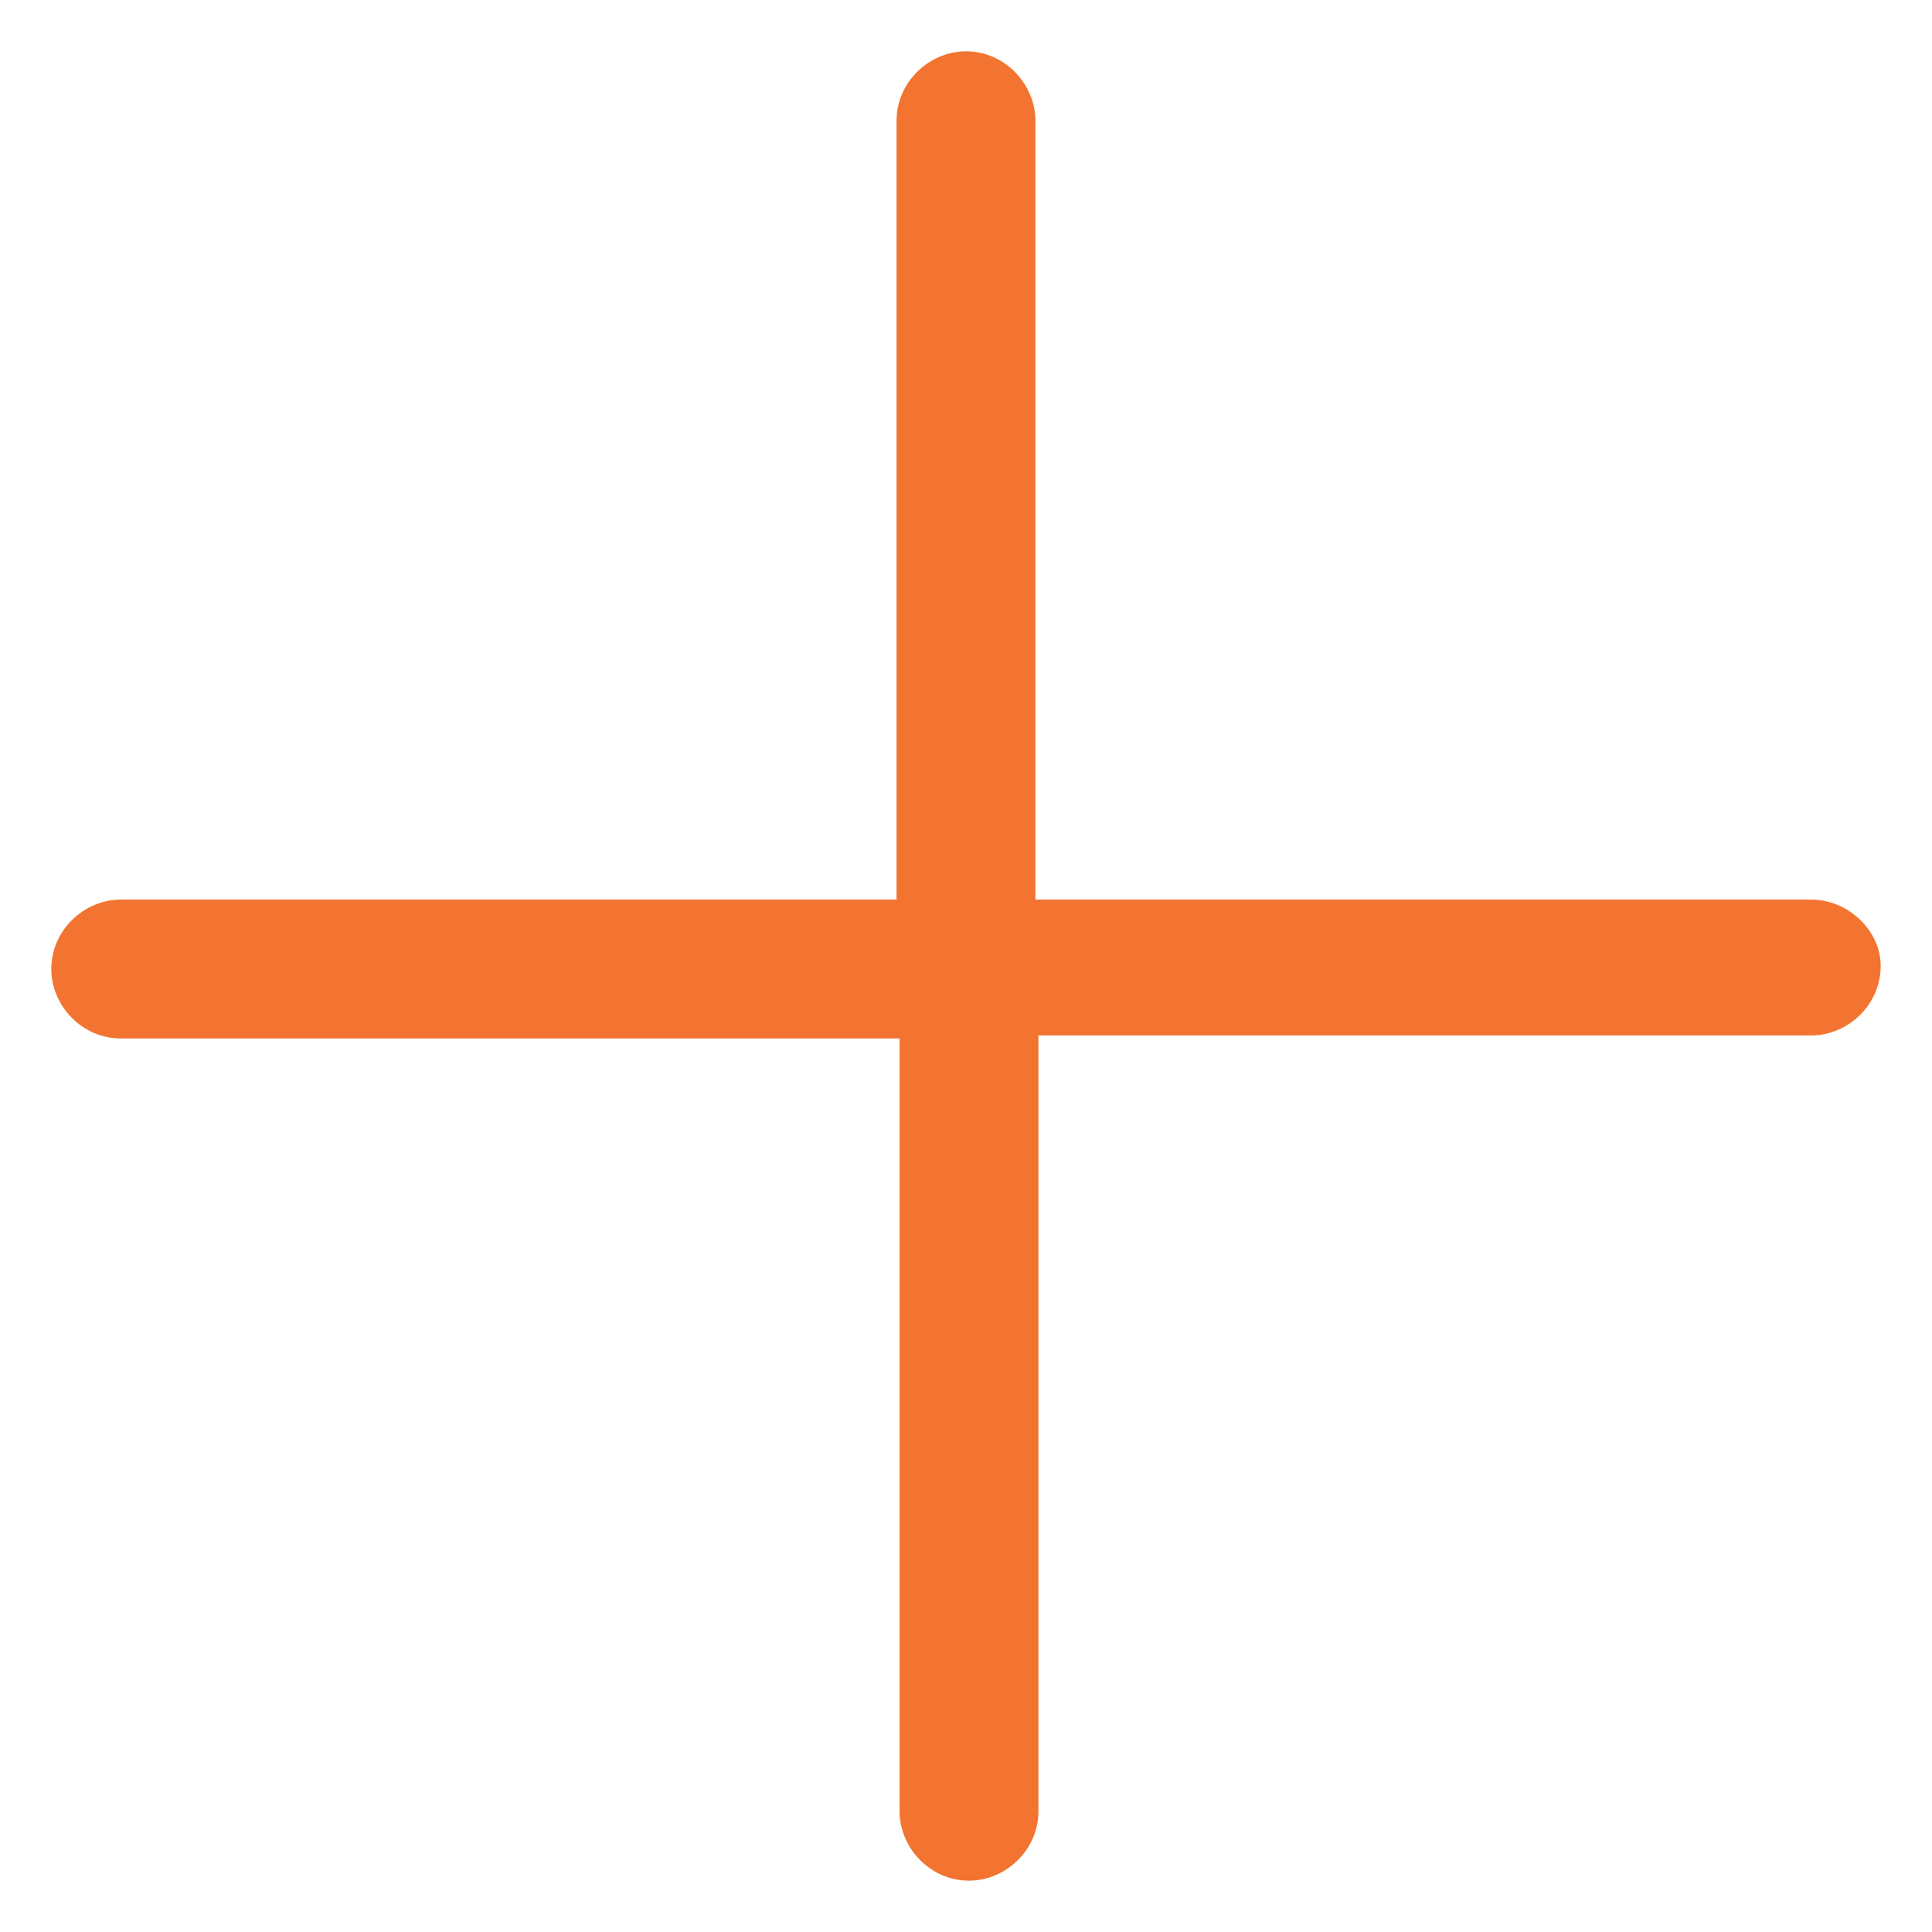
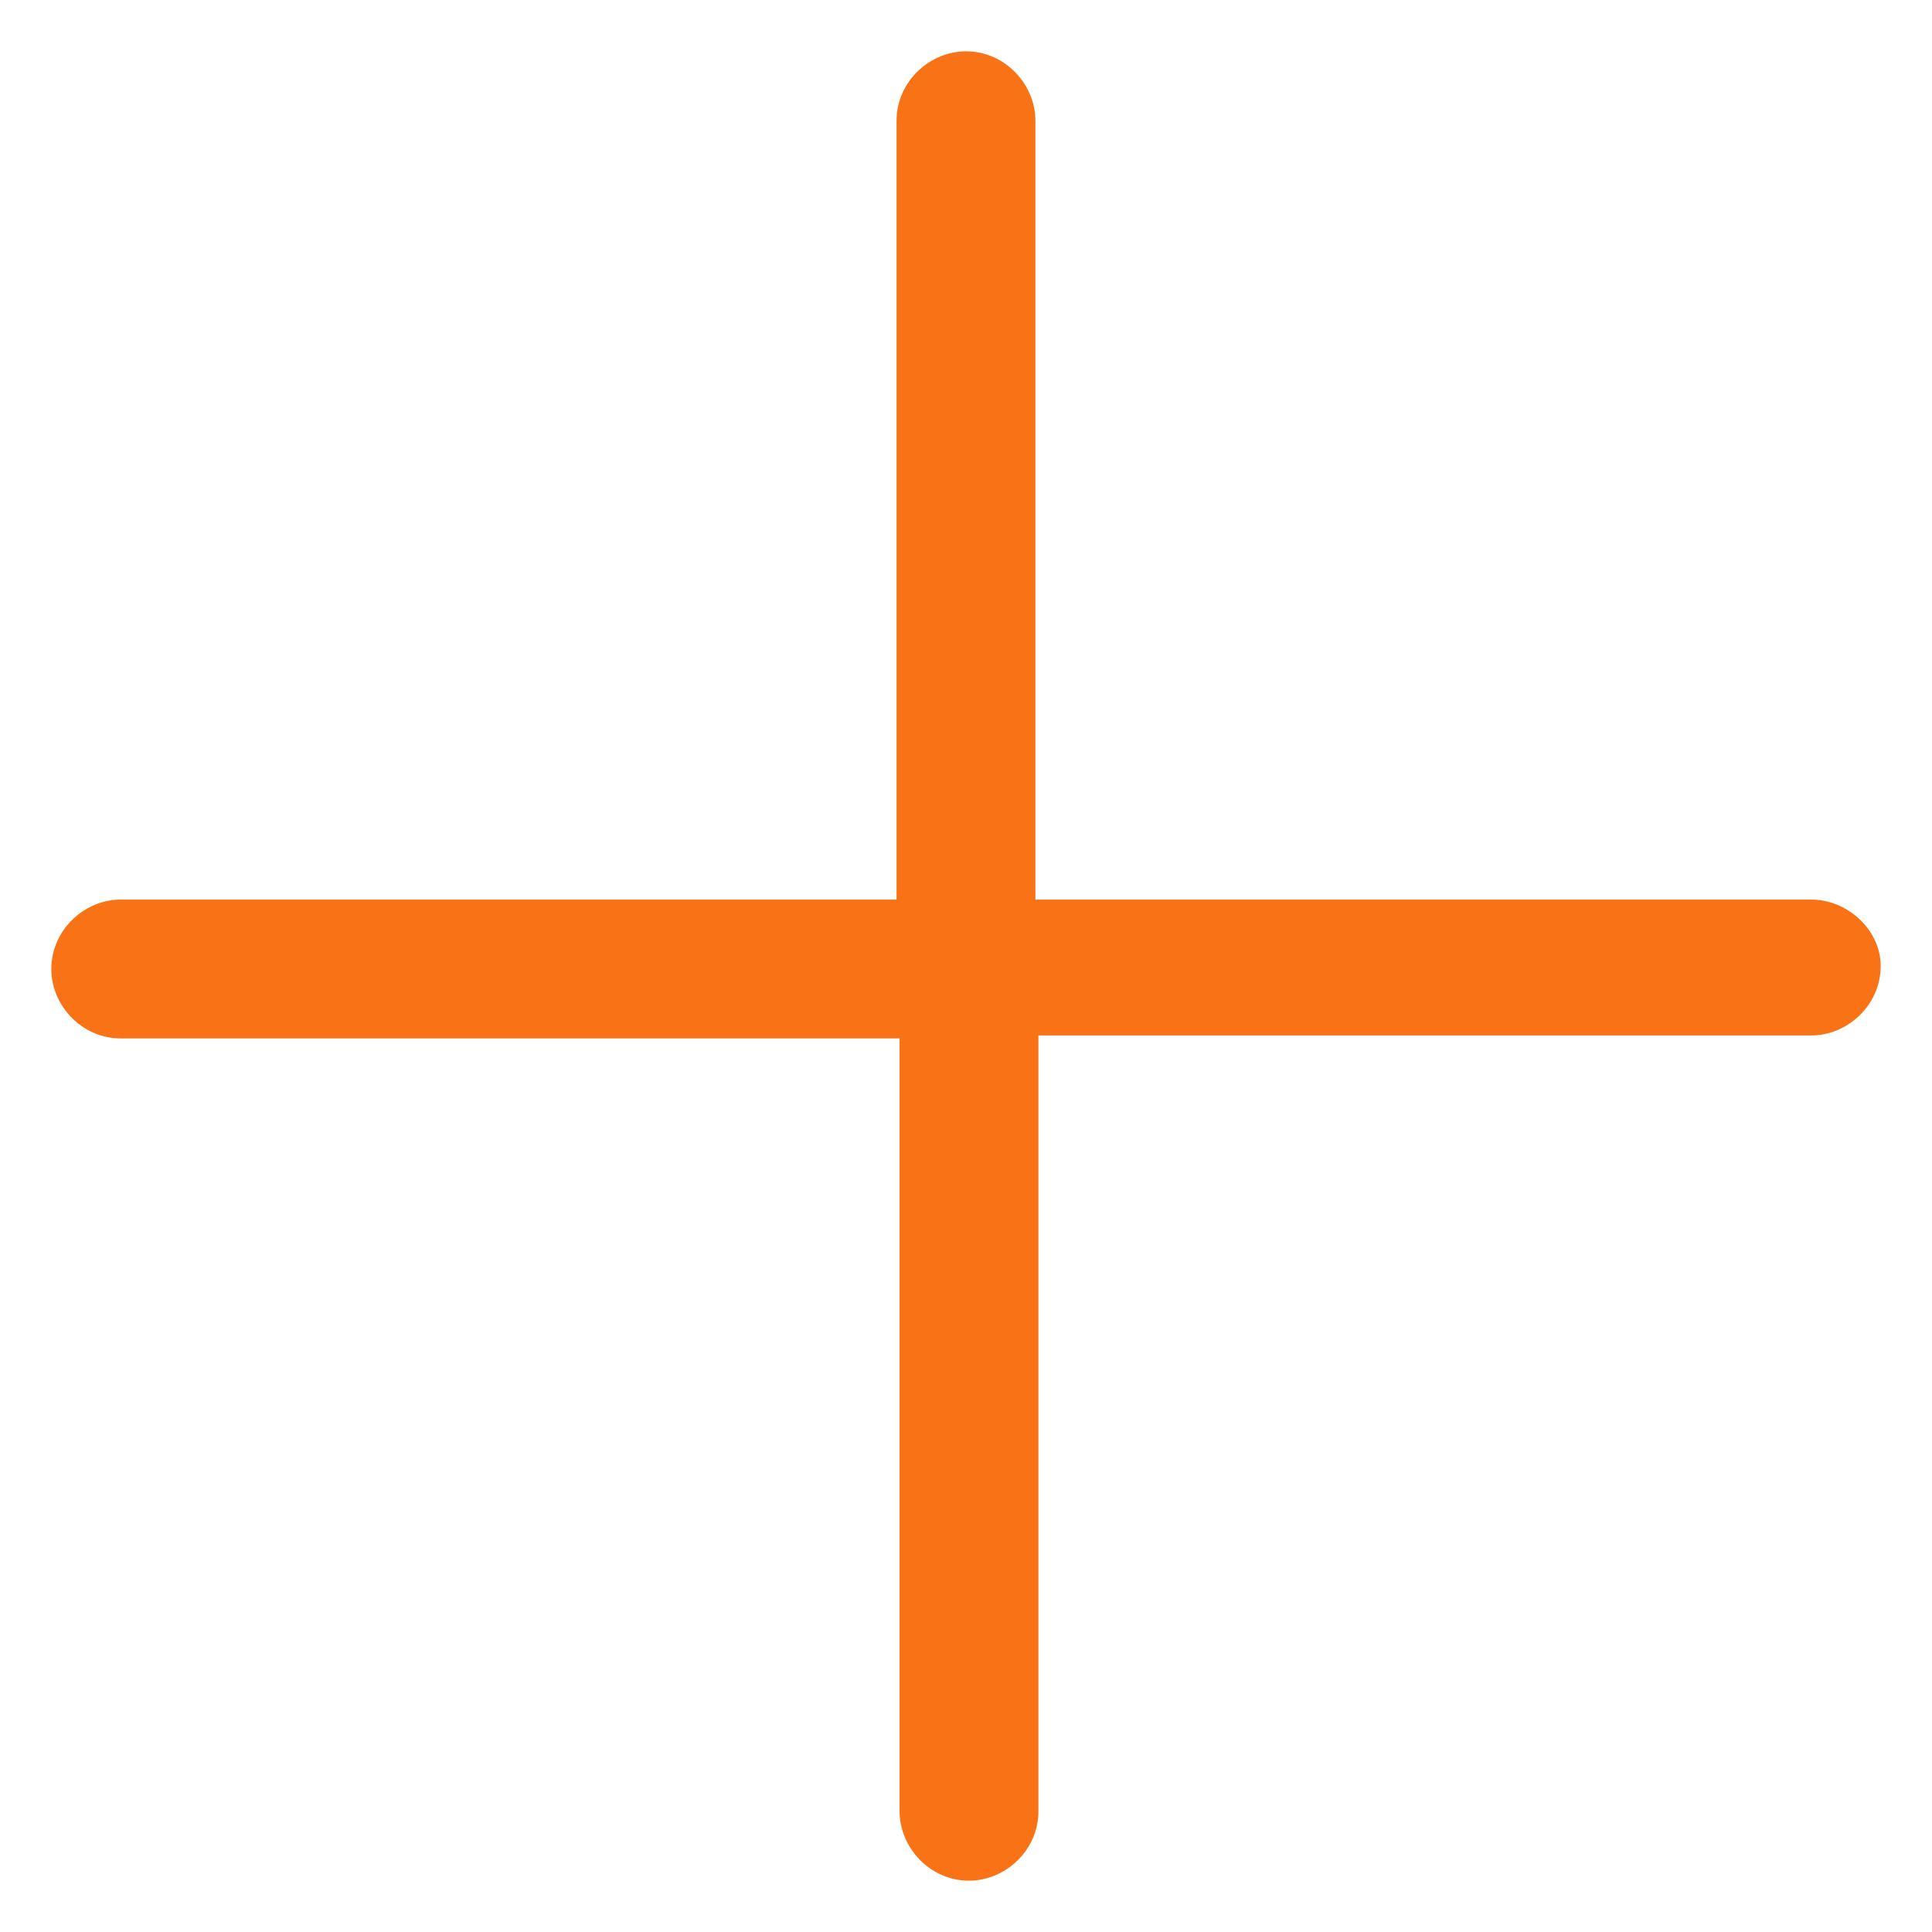
<svg xmlns="http://www.w3.org/2000/svg" width="39" height="39" viewBox="0 0 39 39" fill="none">
-   <path d="M36.562 18.159H20.901V2.438C20.901 1.706 20.292 1.036 19.5 1.036C18.769 1.036 18.098 1.645 18.098 2.438V18.159H2.437C1.706 18.159 1.036 18.769 1.036 19.561C1.036 20.292 1.645 20.962 2.437 20.962H18.159V36.562C18.159 37.294 18.769 37.964 19.561 37.964C20.292 37.964 20.962 37.355 20.962 36.562V20.902H36.562C37.294 20.902 37.964 20.292 37.964 19.5C37.964 18.769 37.294 18.159 36.562 18.159Z" fill="#F27430" />
+   <path d="M36.562 18.159H20.901V2.438C20.901 1.706 20.292 1.036 19.5 1.036C18.769 1.036 18.098 1.645 18.098 2.438V18.159H2.437C1.706 18.159 1.036 18.769 1.036 19.561C1.036 20.292 1.645 20.962 2.437 20.962H18.159V36.562C18.159 37.294 18.769 37.964 19.561 37.964C20.292 37.964 20.962 37.355 20.962 36.562V20.902H36.562C37.294 20.902 37.964 20.292 37.964 19.5C37.964 18.769 37.294 18.159 36.562 18.159Z" fill="#f97316" />
</svg>
